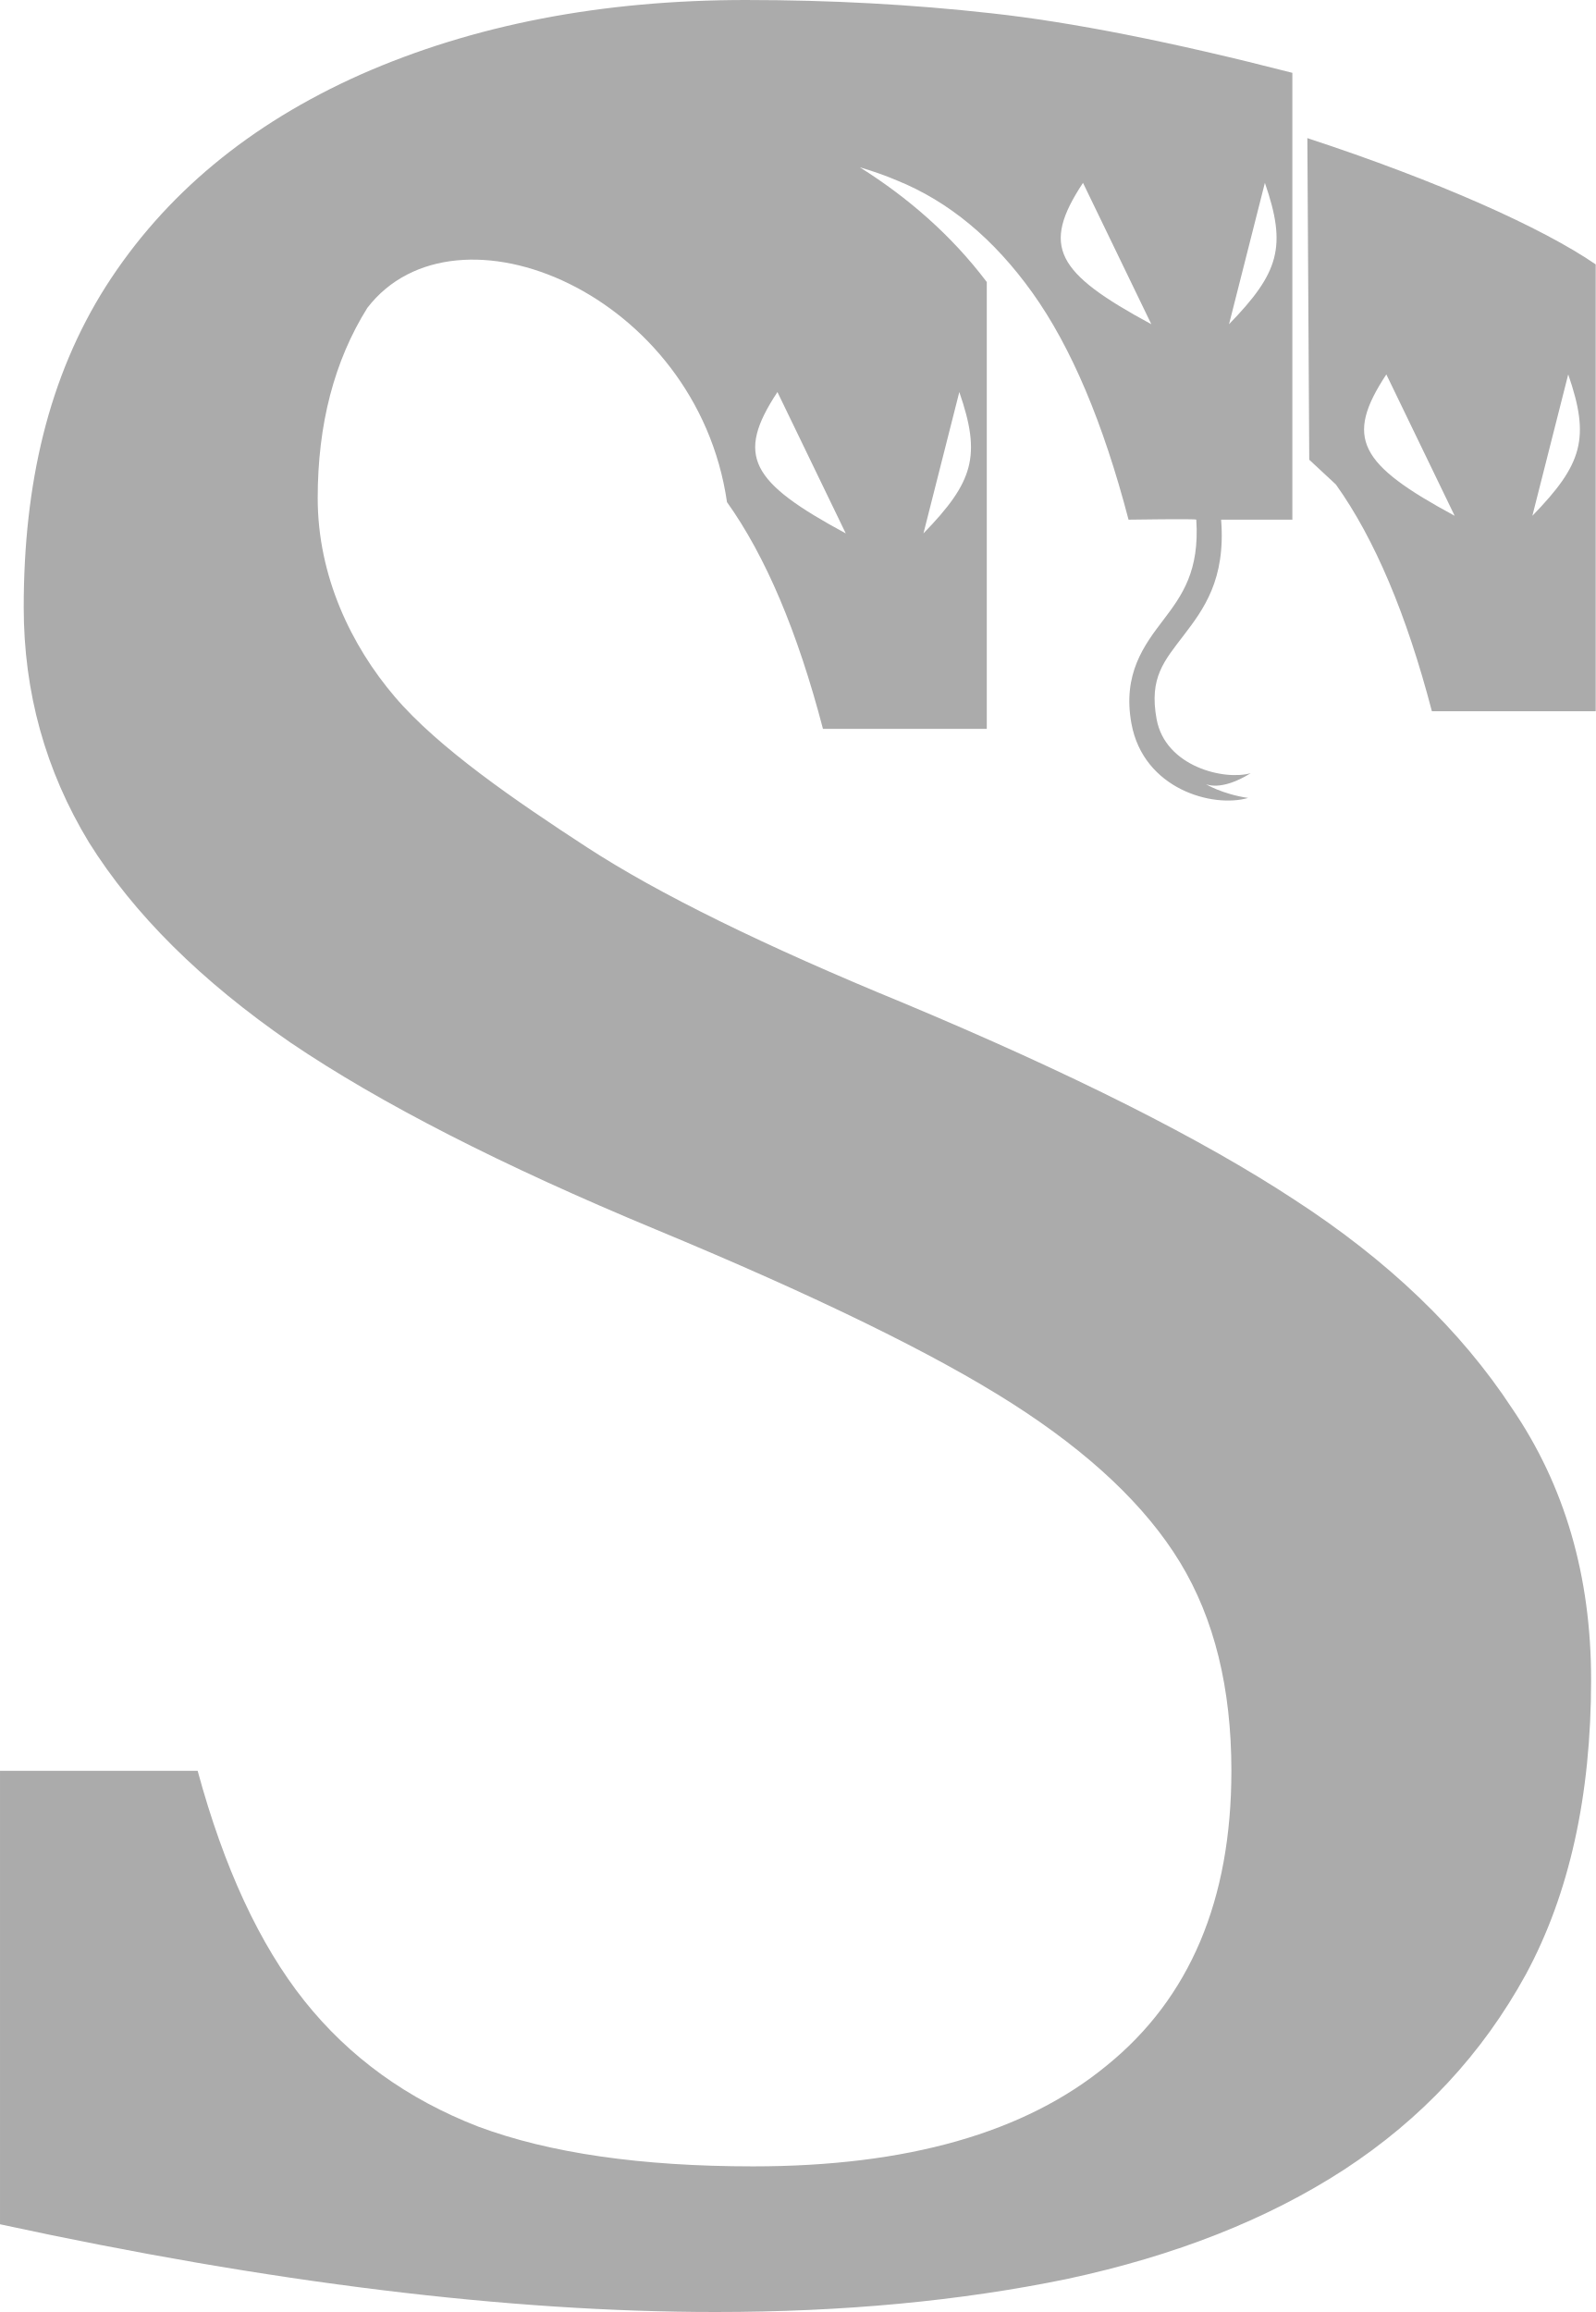
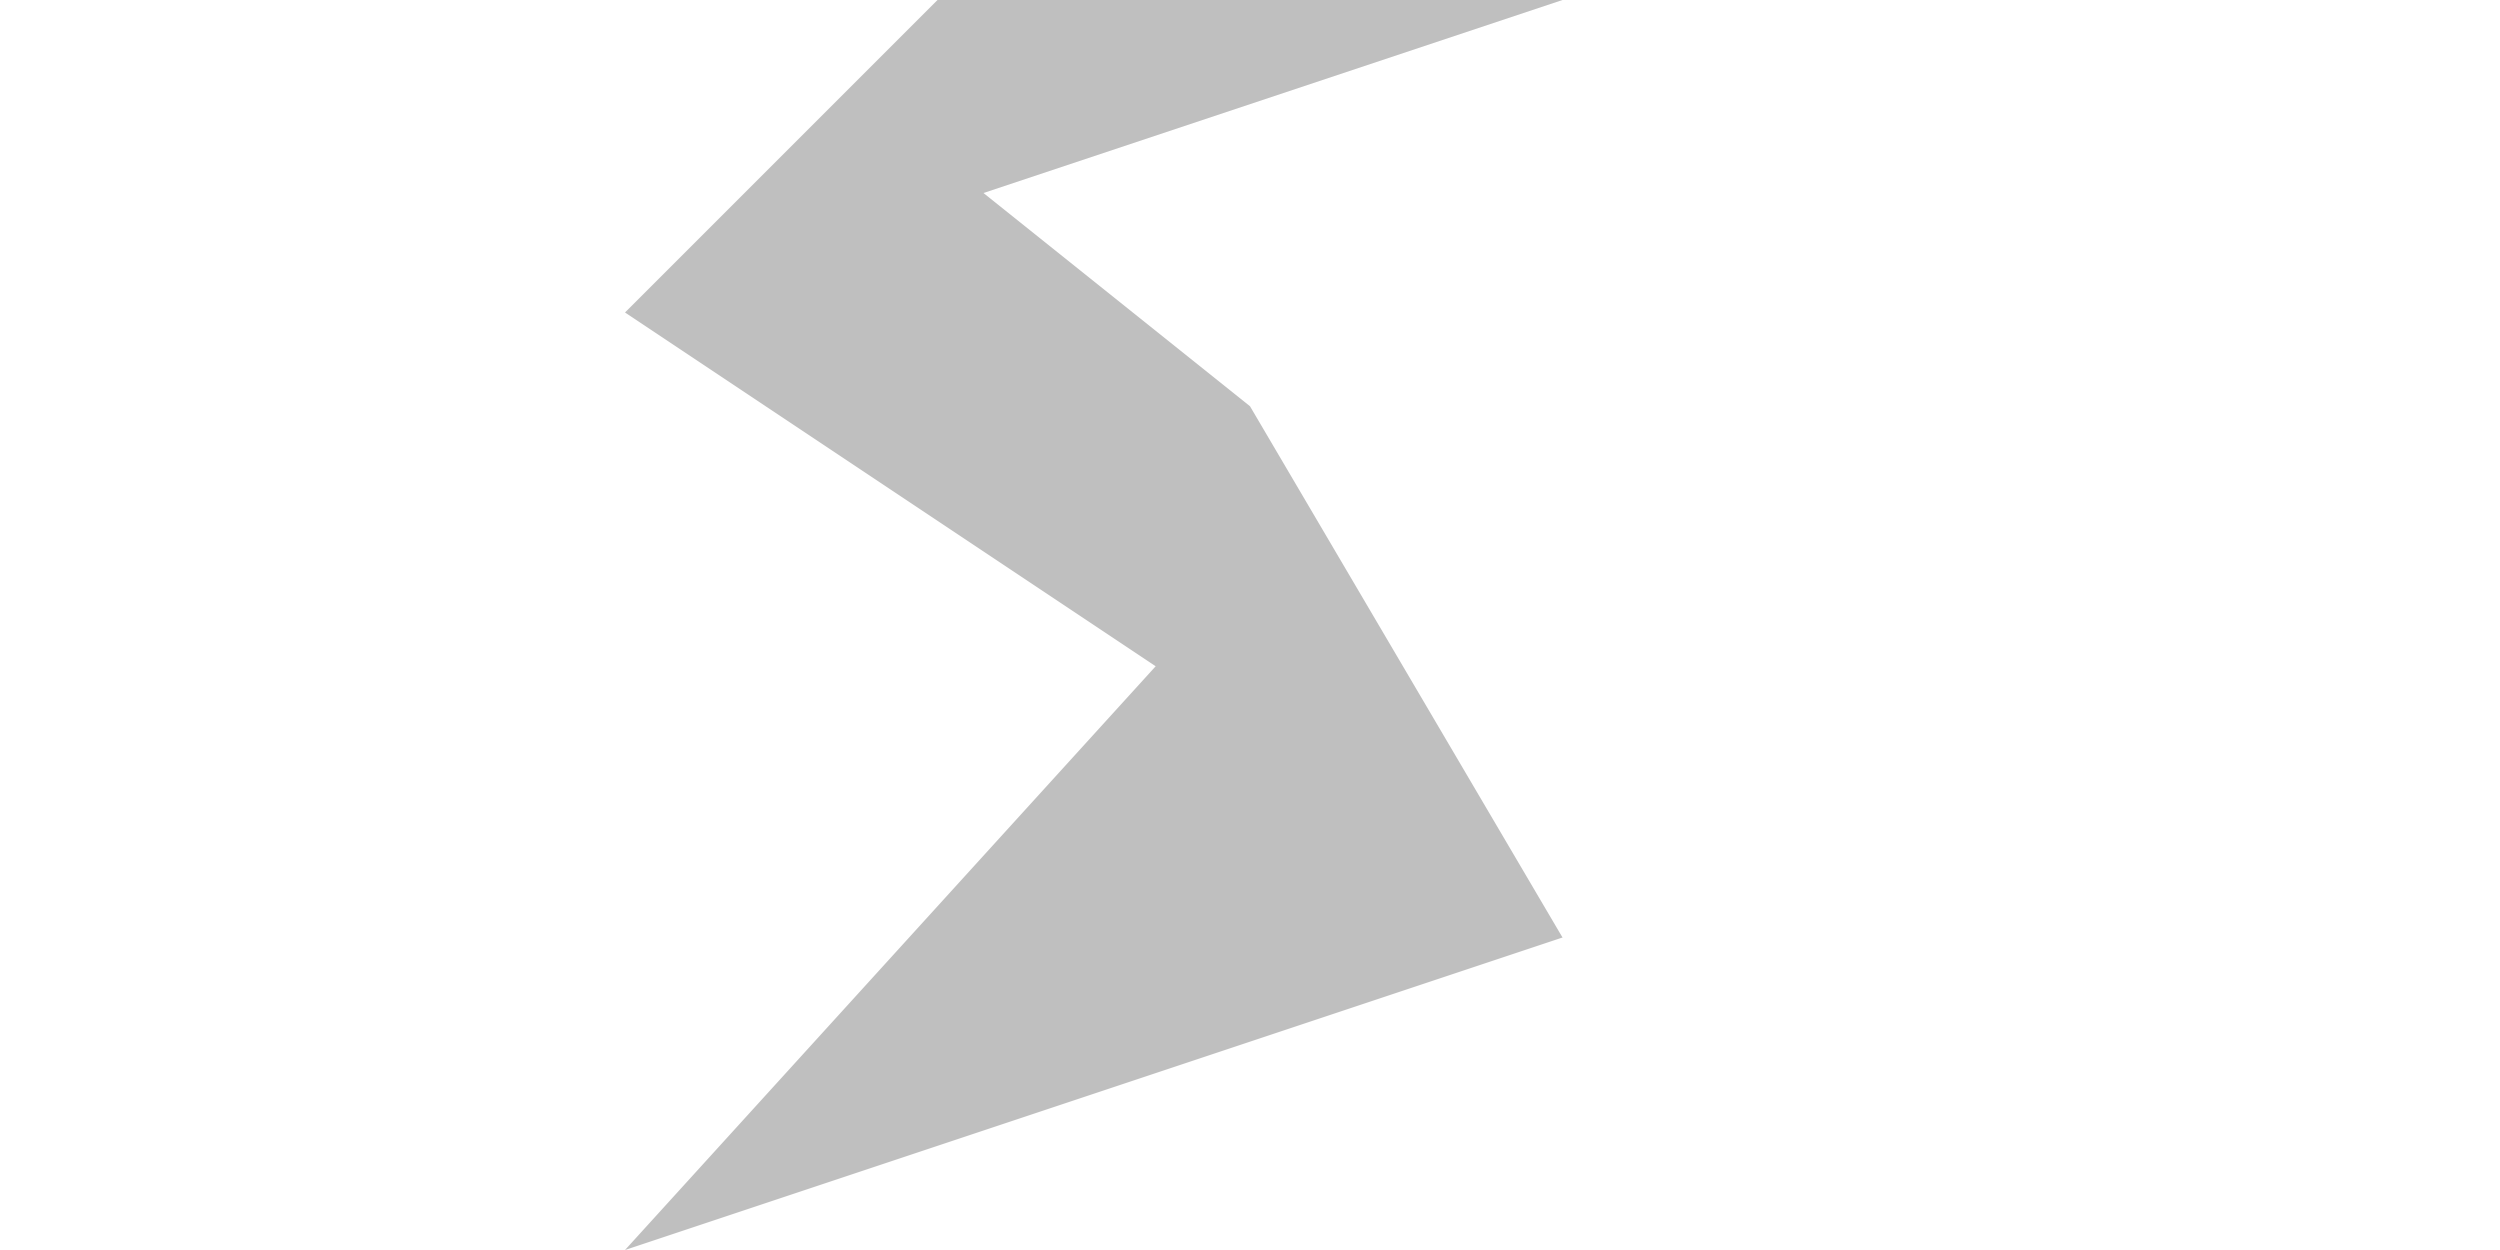
- <svg xmlns="http://www.w3.org/2000/svg" version="1.0" viewBox="0 0 200 289.742" opacity=".33">
-   <path d="m 93.538,0 c -18.113,0 -34.22,3.112 -48.323,9.334 -13.965,6.222 -24.612,15.071 -31.941,26.547 -7.19,11.338 -10.301,24.749 -10.301,40.235 0,10.647 2.725,20.465 8.175,29.453 5.615,8.987 14.038,17.352 25.269,25.094 11.231,7.605 26.507,15.418 45.831,23.438 19.984,8.296 34.849,15.555 44.593,21.776 9.744,6.223 16.762,12.858 21.056,19.91 4.294,7.052 6.442,15.764 6.442,26.135 0,16.177 -5.202,28.482 -15.607,36.917 -10.24,8.435 -25.022,12.652 -44.345,12.652 -14.038,0 -25.515,-1.659 -34.434,-4.978 -8.918,-3.457 -16.186,-8.711 -21.801,-15.763 -5.615,-7.052 -10.075,-16.661 -13.378,-28.828 l -24.773,0 0,56.826 C 33.857,286.076 63.749,289.742 89.678,289.742 c 16.02,0 30.72,-1.383 44.097,-4.148 13.543,-2.904 25.104,-7.468 34.683,-13.689 9.744,-6.36 17.34,-14.52 22.791,-24.475 5.45,-10.093 8.175,-22.4 8.175,-36.917 0,-12.998 -3.302,-24.335 -9.908,-34.015 -6.441,-9.817 -15.525,-18.527 -27.251,-26.131 -11.561,-7.604 -27.911,-15.831 -49.051,-24.68 -17.506,-7.19 -30.72,-13.689 -39.638,-19.497 -8.918,-5.808 -18.607,-12.434 -24.097,-18.874 -5.426,-6.366 -9.659,-15.07 -9.659,-24.887 0,-9.264 2.075,-17.213 6.223,-23.85 11.098,-14.397 41.287,-1.795 45.076,24.348 4.839,6.775 8.849,16.247 12.03,28.416 l 20.532,0 0,-56 c -4.478,-5.924 -9.955,-10.632 -15.908,-14.374 1.641,0.479 3.19,1.024 4.639,1.64 6.499,2.626 12.168,7.327 17.007,14.103 4.839,6.775 8.849,16.246 12.03,28.414 0,0 8.481,-0.129 8.49,-0.002 0.418,6.415 -1.753,9.453 -4.123,12.561 -2.417,3.17 -5.145,6.79 -4.003,13.003 1.508,8.203 10.184,10.596 14.622,9.312 -3.318,-0.499 -5.319,-1.749 -5.319,-1.749 0,0 1.876,0.999 5.651,-1.36 -3.277,0.956 -10.705,-0.797 -11.801,-6.763 -0.958,-5.209 0.947,-7.295 3.401,-10.515 2.455,-3.22 5.284,-6.958 4.684,-14.488 l 0.003,0.002 8.927,0 0,-56 c -15.071,-3.872 -27.653,-6.36 -37.747,-7.466 -9.955,-1.108 -20.188,-1.66 -30.697,-1.66 z m 70.322,17.309 0.238,40.305 c 1.318,1.227 2.44,2.278 3.341,3.106 4.839,6.775 8.849,16.246 12.03,28.414 l 20.532,0 0,-56 c -6.677,-4.594 -19.836,-10.473 -36.141,-15.825 z m -28.12,5.606 8.565,17.717 c -11.97,-6.467 -13.847,-9.717 -8.565,-17.717 z m 22.797,0 c 2.772,7.999 1.787,11.25 -4.494,17.717 l 4.494,-17.717 z m 15.222,24.008 8.565,17.717 c -11.97,-6.467 -13.847,-9.717 -8.565,-17.717 z m 22.797,0 c 2.772,7.999 1.787,11.25 -4.494,17.717 l 4.494,-17.717 z m -99.114,2.208 8.565,17.717 c -11.97,-6.467 -13.847,-9.717 -8.565,-17.717 z m 22.795,0 c 2.772,7.999 1.787,11.25 -4.494,17.717 l 4.494,-17.717 z" />
+ <svg xmlns="http://www.w3.org/2000/svg" version="1.0" viewBox="0 0 400 200" opacity=".25">
+   <polygon points="250,0 150,0 100,50" />
+   <polygon points="100,50 150,25 200,65 250,150" />
+   <polygon points="250,150 200,90 100,200" />
</svg>
